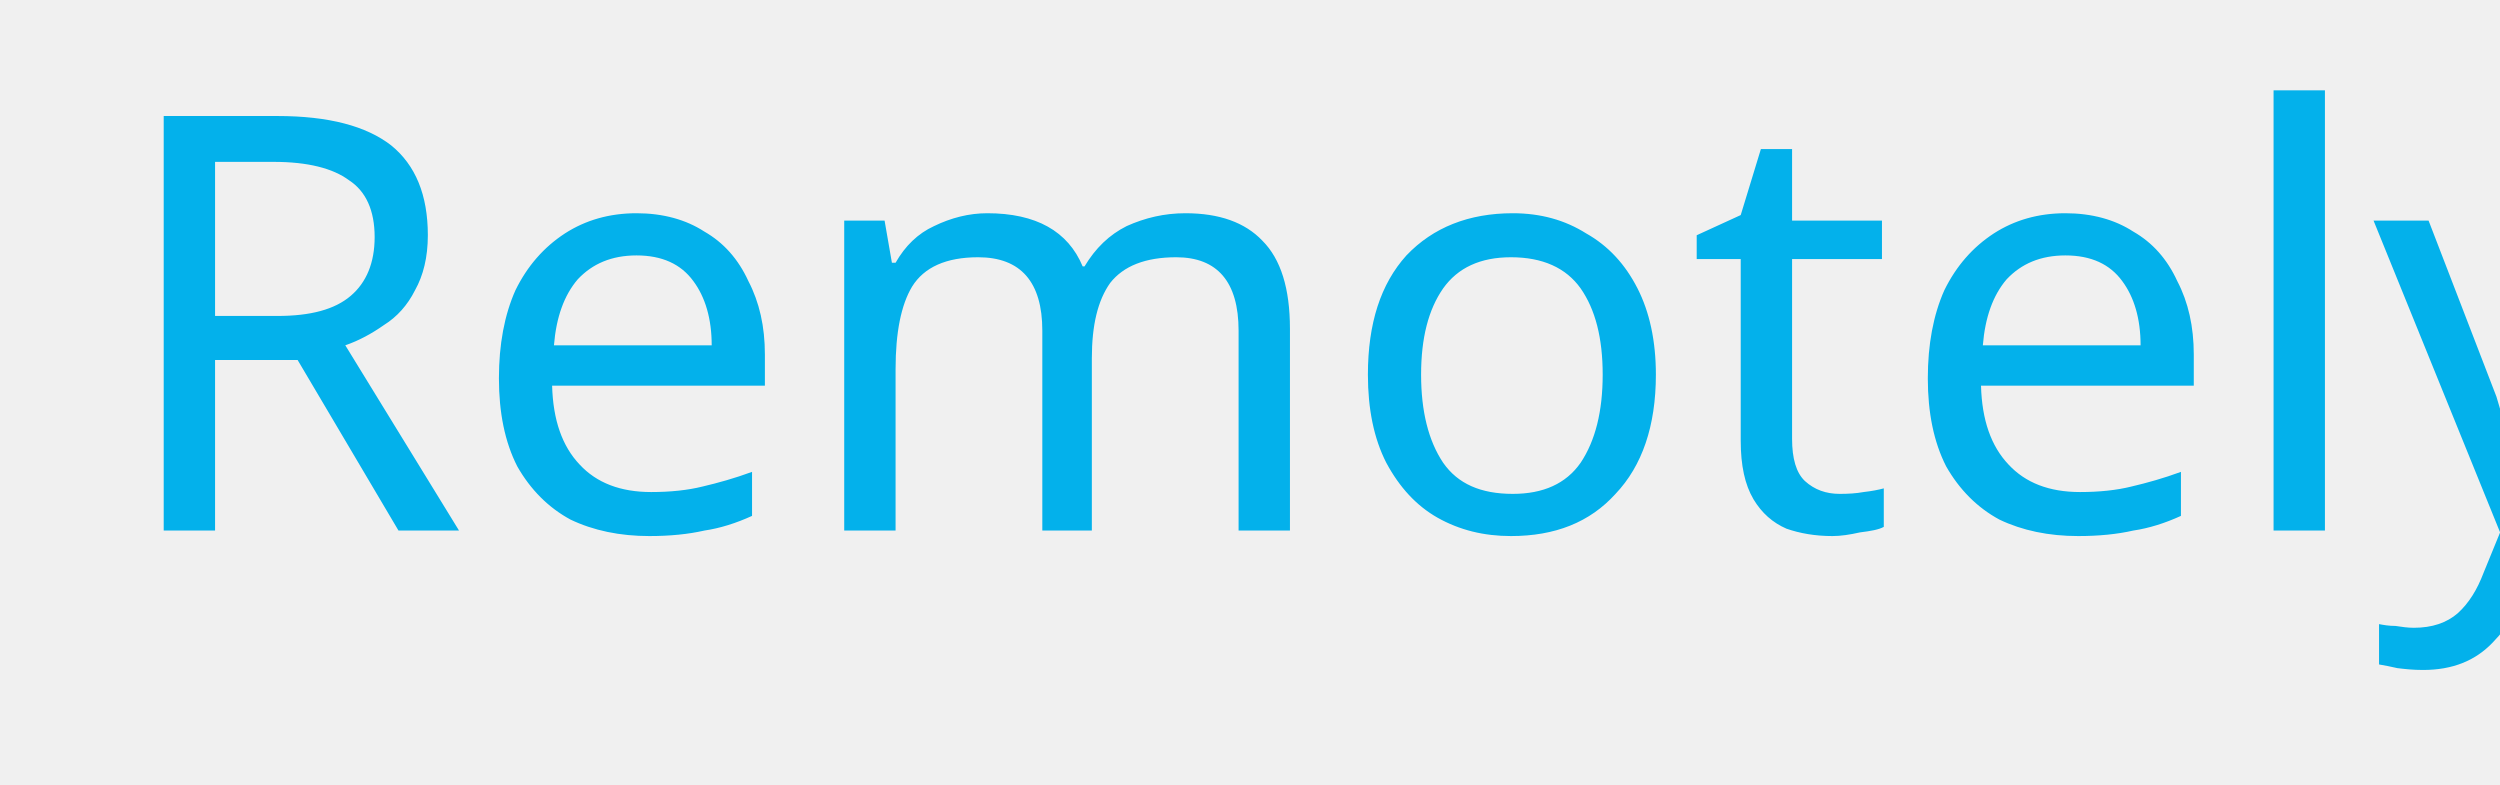
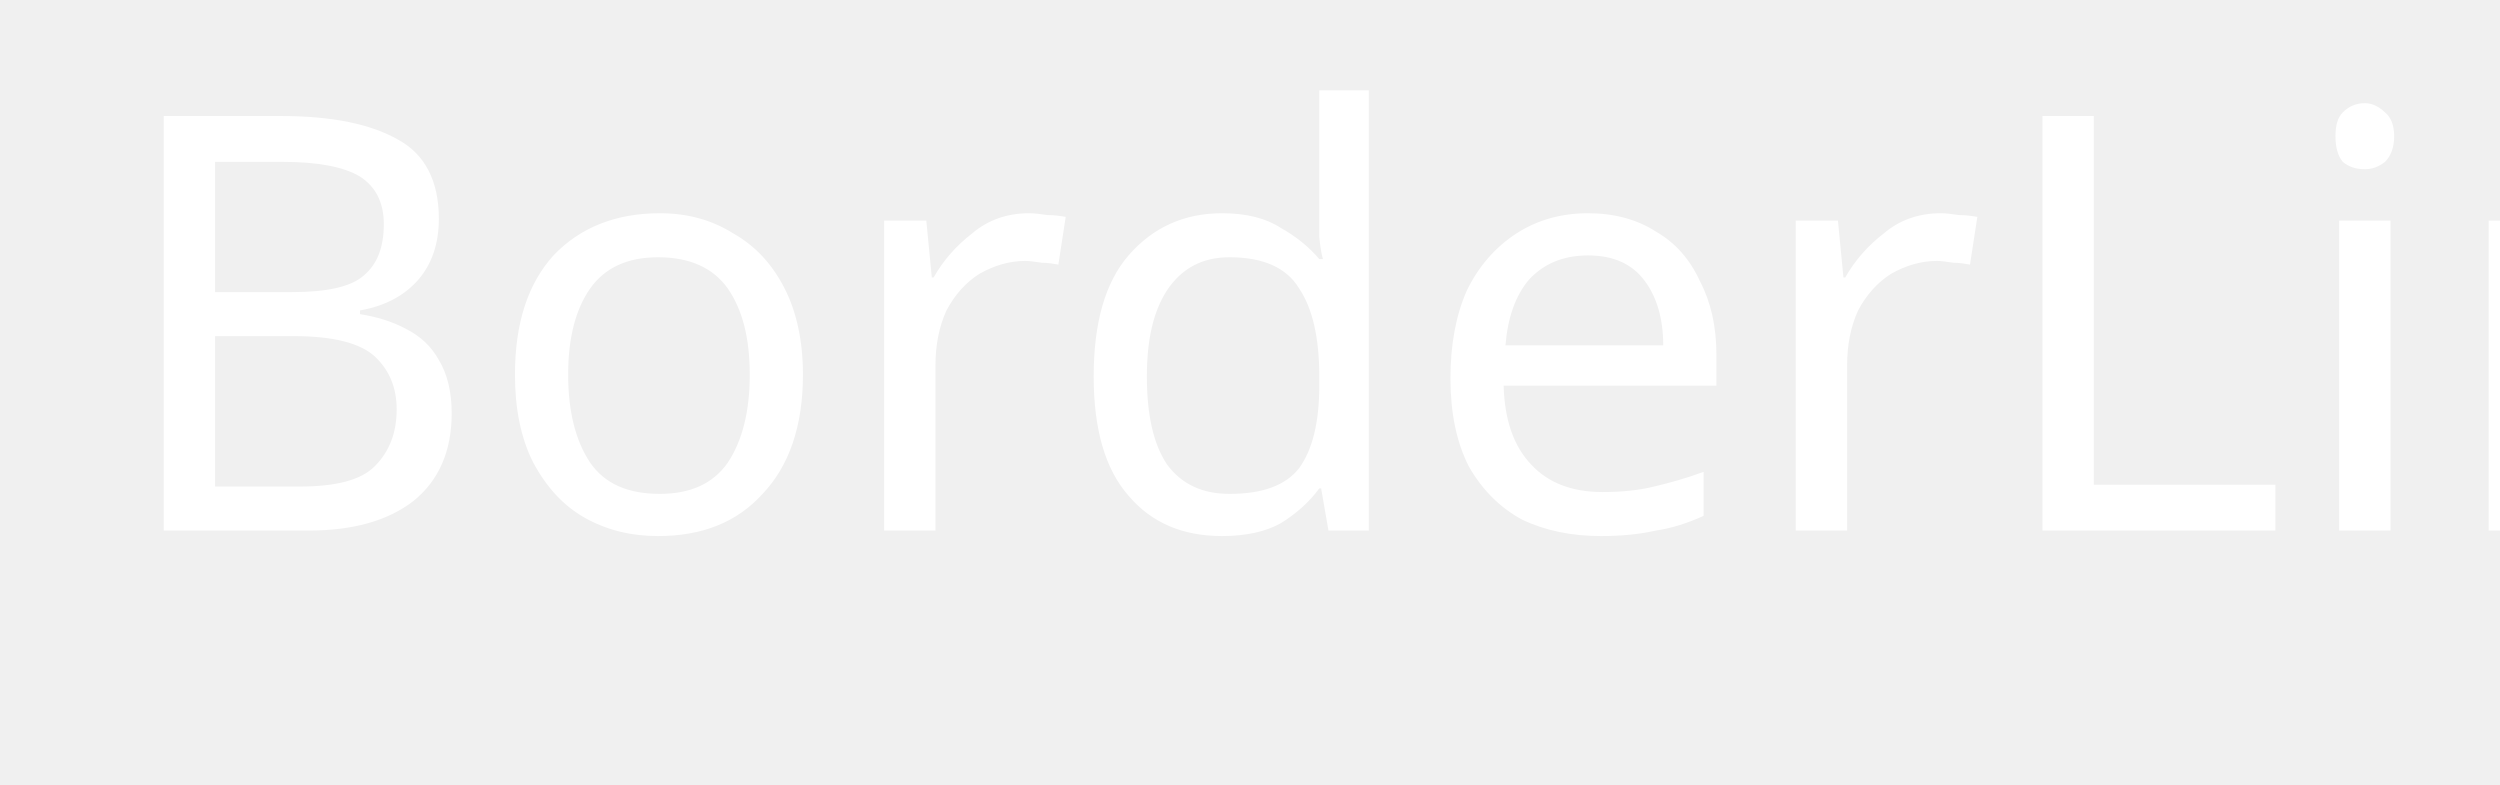
<svg xmlns="http://www.w3.org/2000/svg" width="21.296mm" height="6.684mm" viewBox="0 0 21.296 6.684" version="1.1" id="svg5">
  <defs id="defs2" />
  <g id="layer1">
    <text xml:space="preserve" style="font-style:normal;font-variant:normal;font-weight:normal;font-stretch:normal;font-size:4.939px;font-family:'Berlin Sans FB';-inkscape-font-specification:'Berlin Sans FB';fill:#000000;stroke-width:0.265" x="0.911" y="4.517" id="text63">
-       <tspan id="tspan61" style="font-style:normal;font-variant:normal;font-weight:normal;font-stretch:normal;font-size:4.939px;font-family:'Berlin Sans FB';-inkscape-font-specification:'Berlin Sans FB';fill:#03b1eb;fill-opacity:1;stroke-width:0.265" x="0.911" y="4.517">Remotely</tspan>
+       <tspan id="tspan61" style="font-style:normal;font-variant:normal;font-weight:normal;font-stretch:normal;font-size:4.939px;font-family:'Berlin Sans FB';-inkscape-font-specification:'Berlin Sans FB';fill:#ffffff;fill-opacity:1;stroke-width:0.265" x="0.911" y="4.517">BorderLink</tspan>
    </text>
  </g>
</svg>
